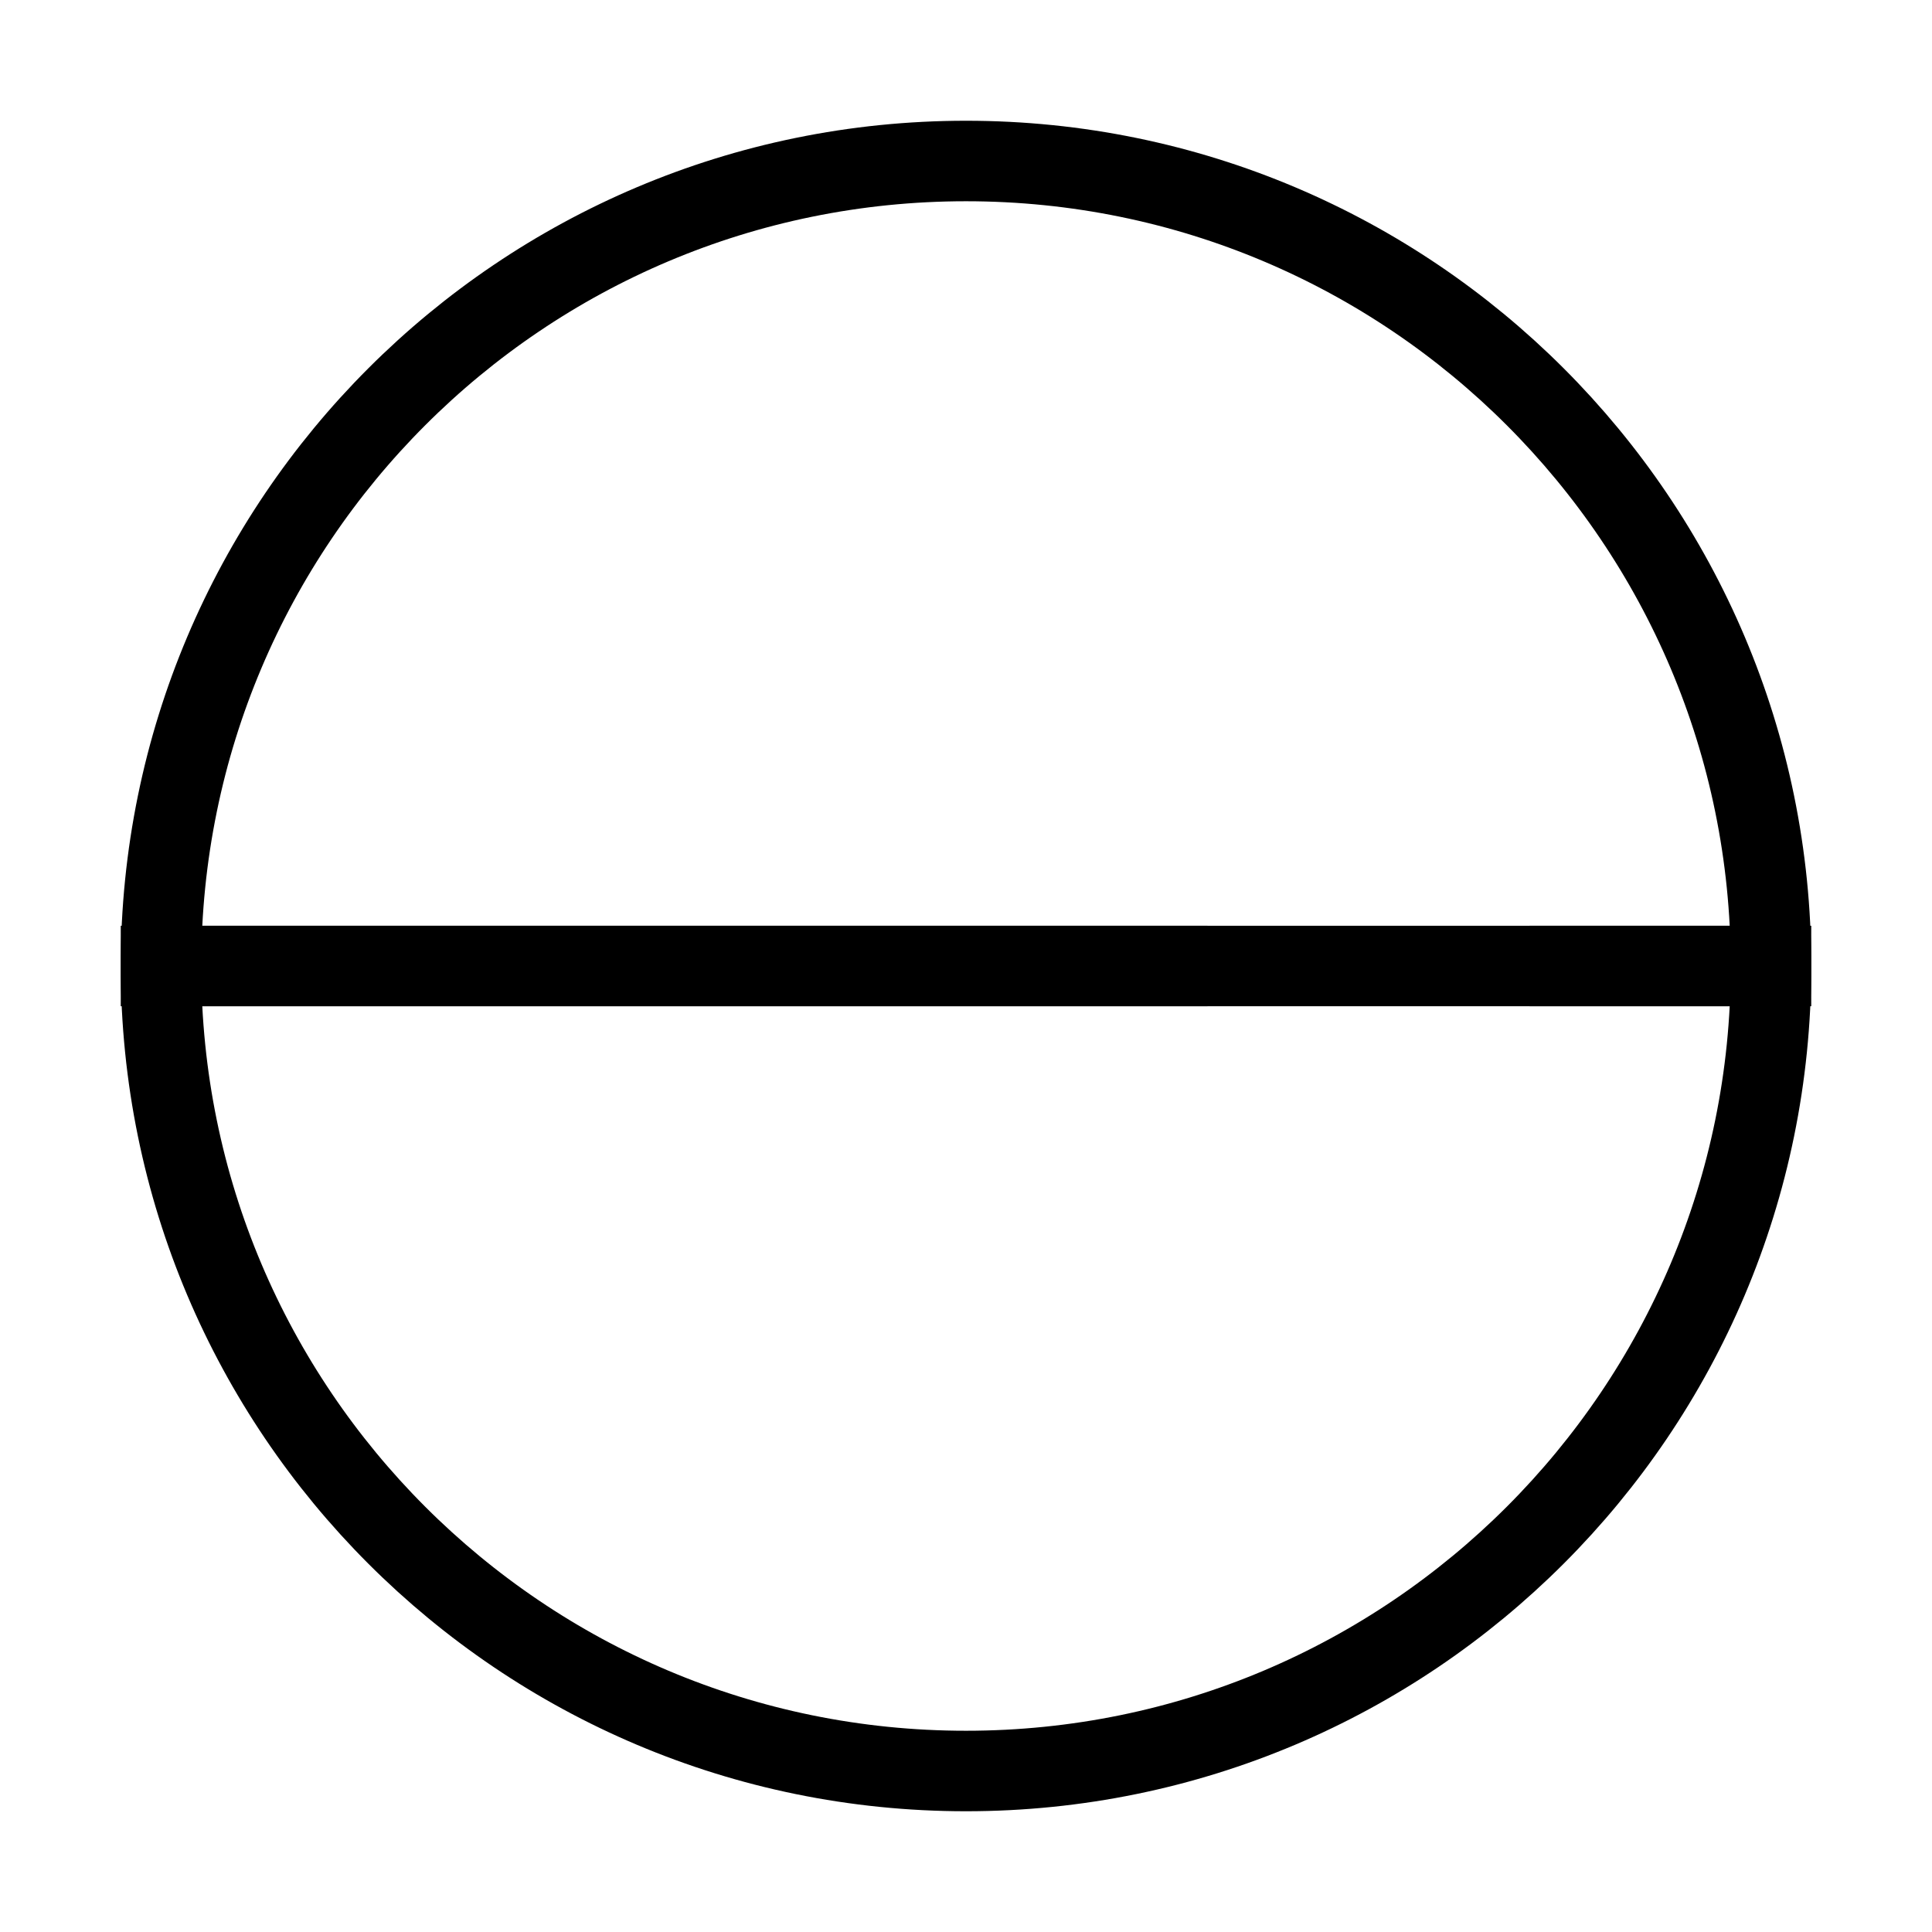
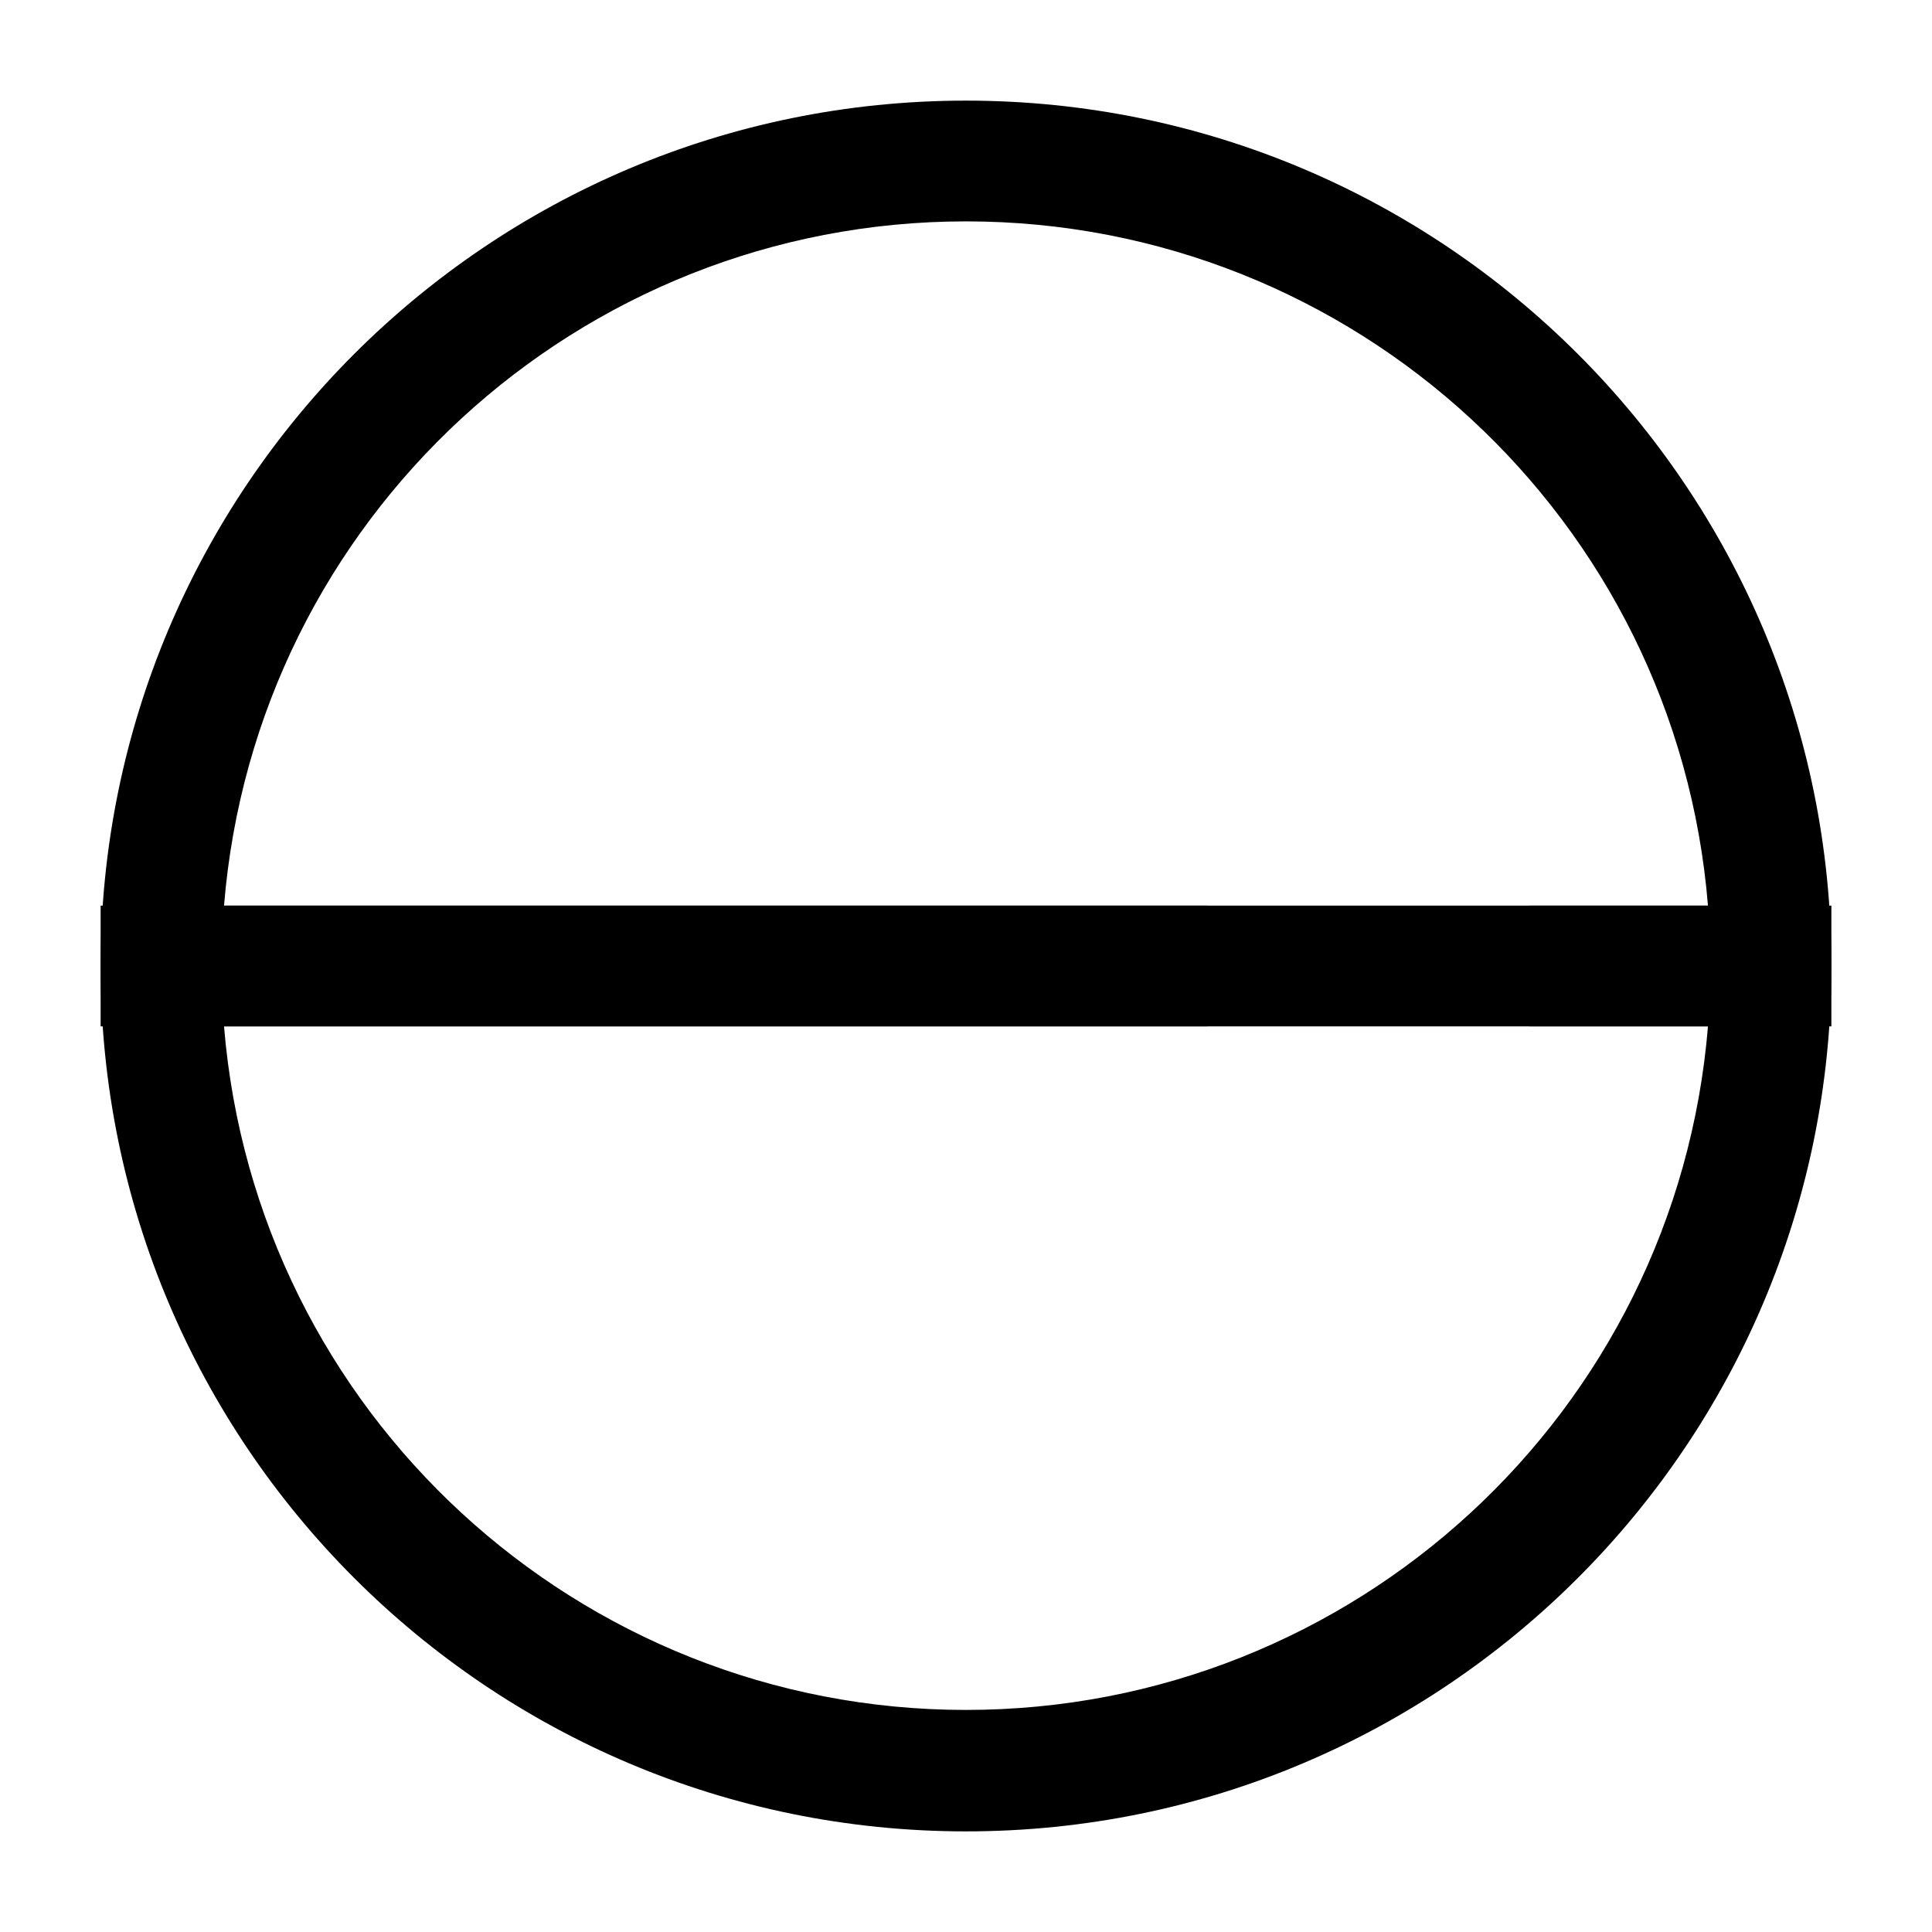
- <svg xmlns="http://www.w3.org/2000/svg" viewBox="0 0 24 24" fill="none" stroke="currentColor" strokeWidth="2" strokeLinecap="round" strokeLinejoin="round">
-   <path d="M15 12H2a10 10 0 0 0 20 0h-3" />
-   <path d="M22 12a10 10 0 0 0-20 0h20z" />
+ <svg xmlns="http://www.w3.org/2000/svg" fill="currentColor" viewBox="0 0 24 24">
+   <path d="M15 11.25v1.5H2.783a9.248 9.248 0 0 0 18.434 0H19v-1.5h3.75V12a10.75 10.75 0 1 1-21.5 0v-.75H15Z" />
+   <path d="M12 1.25A10.75 10.75 0 0 1 22.75 12v.75H1.25V12A10.75 10.75 0 0 1 12 1.25Zm0 1.5a9.248 9.248 0 0 0-9.217 8.5h18.434A9.248 9.248 0 0 0 12 2.75Z" />
</svg>
